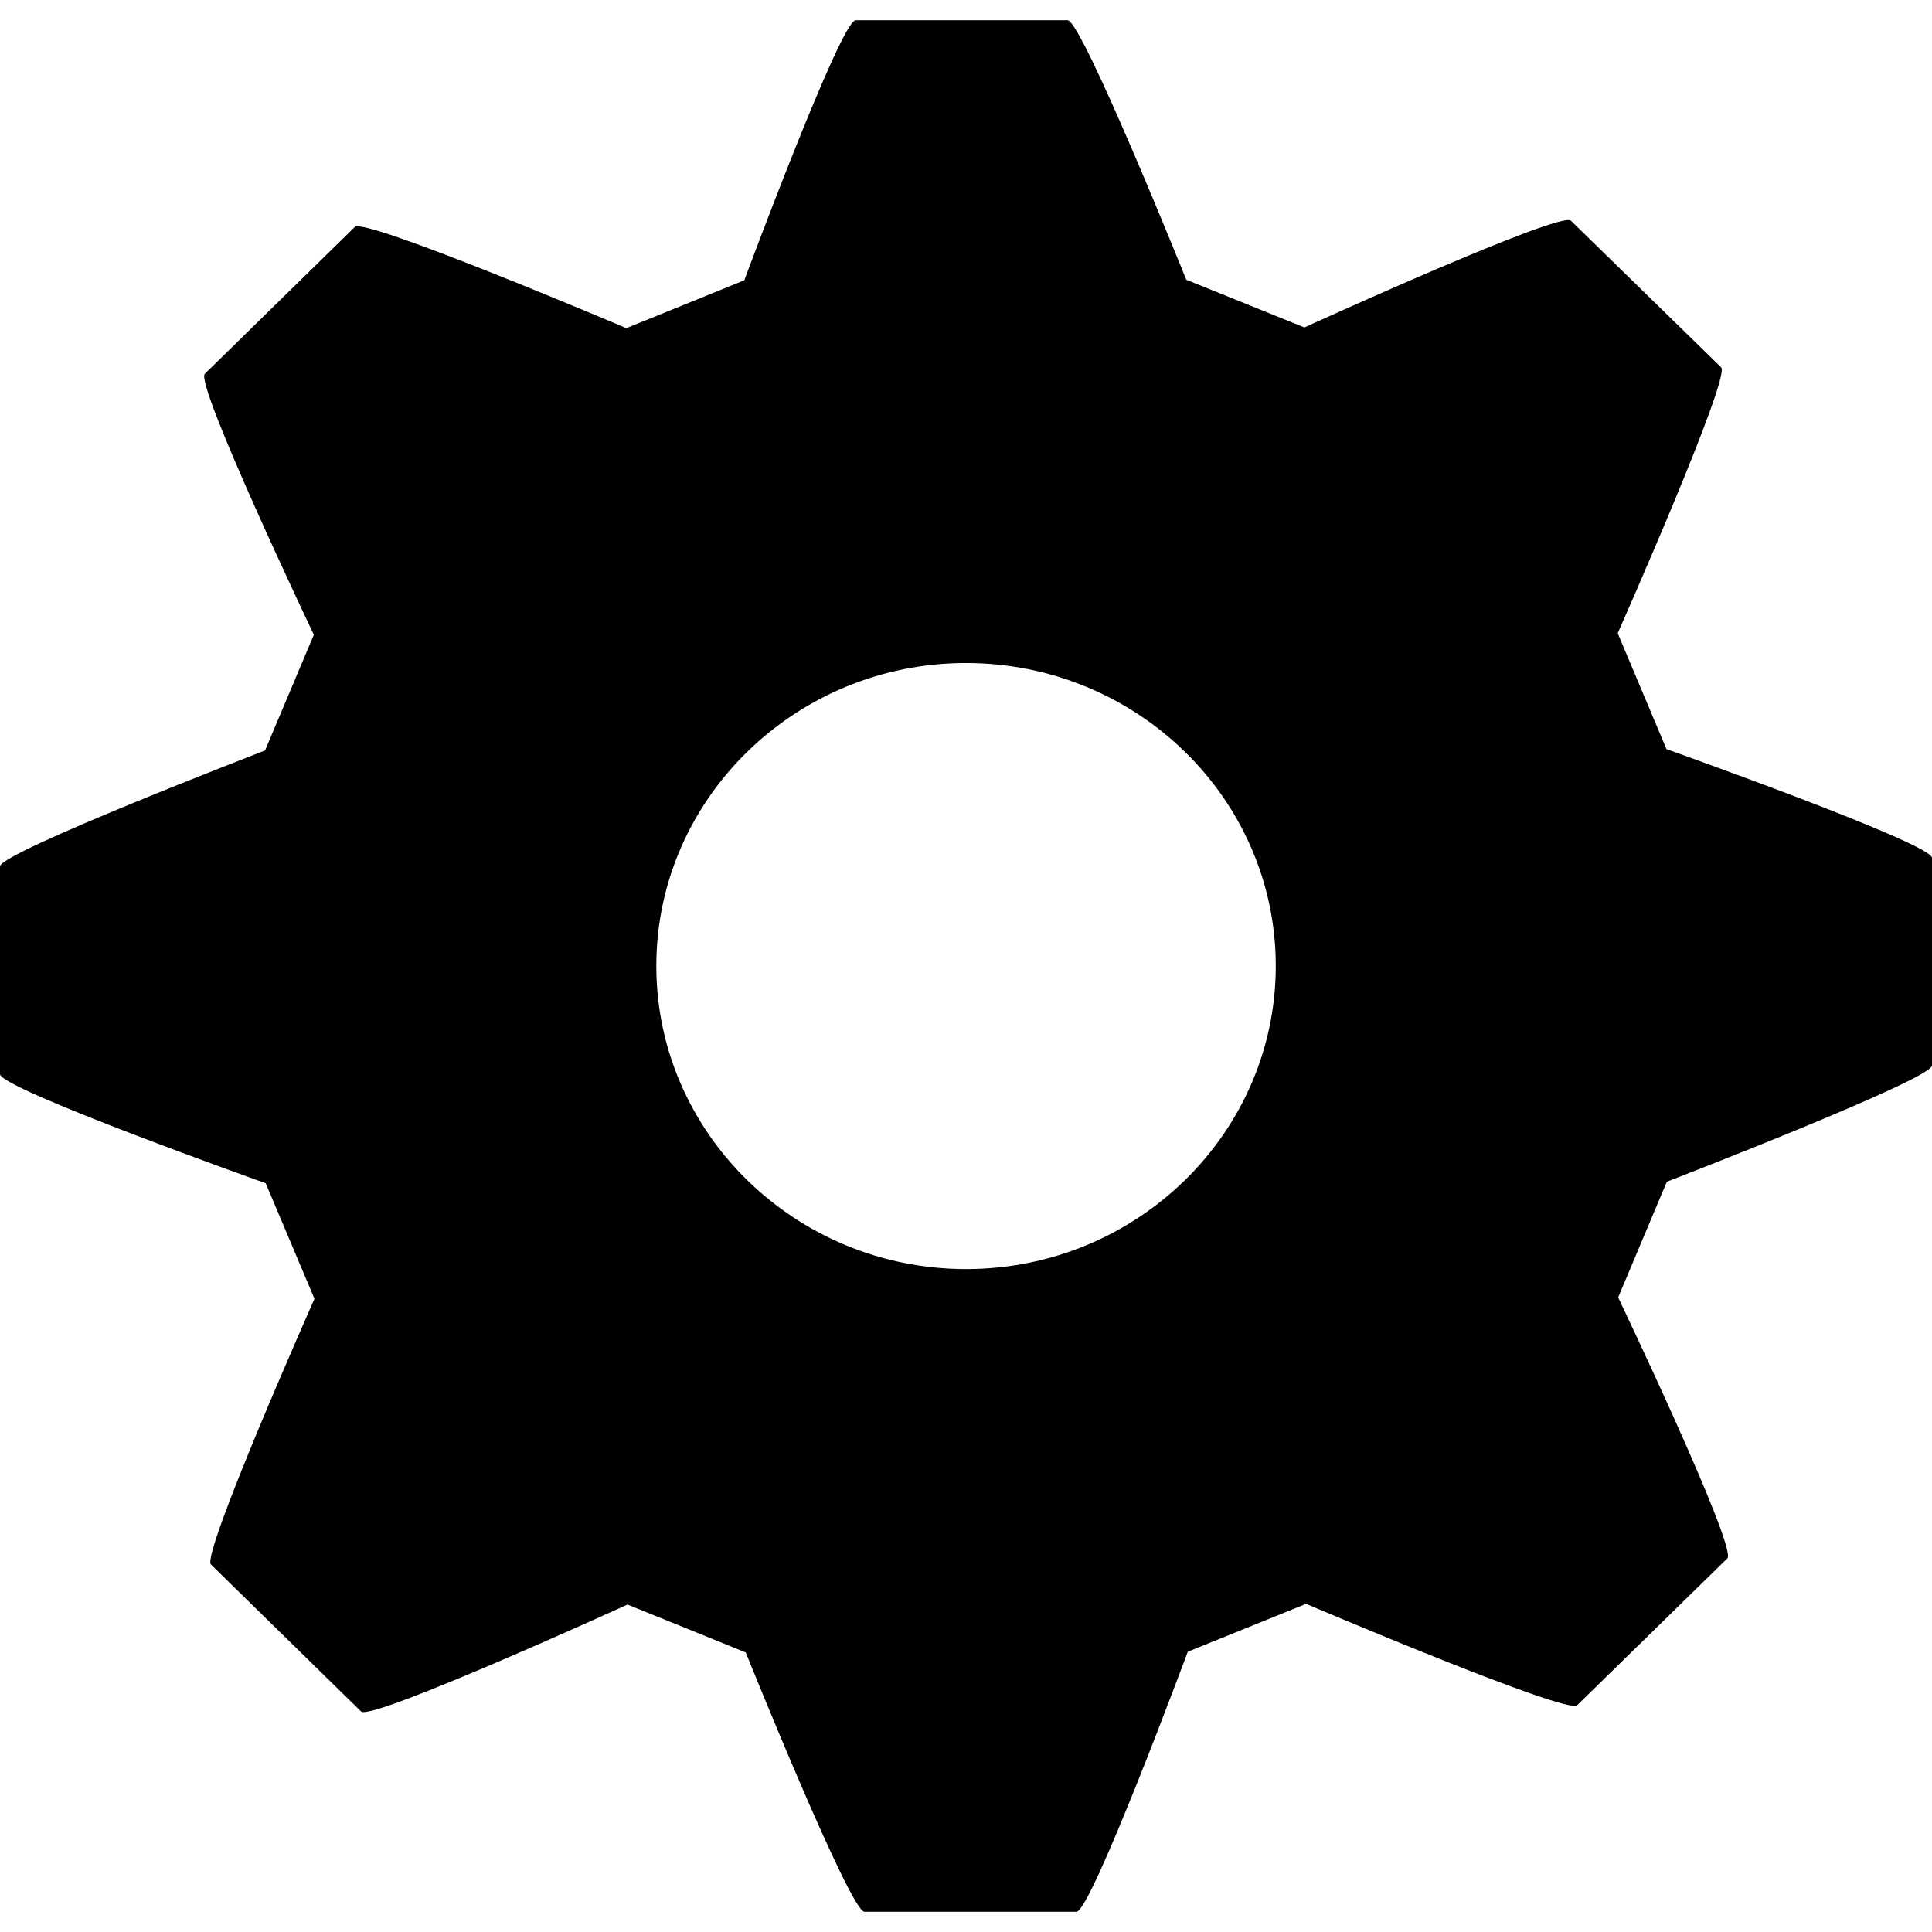
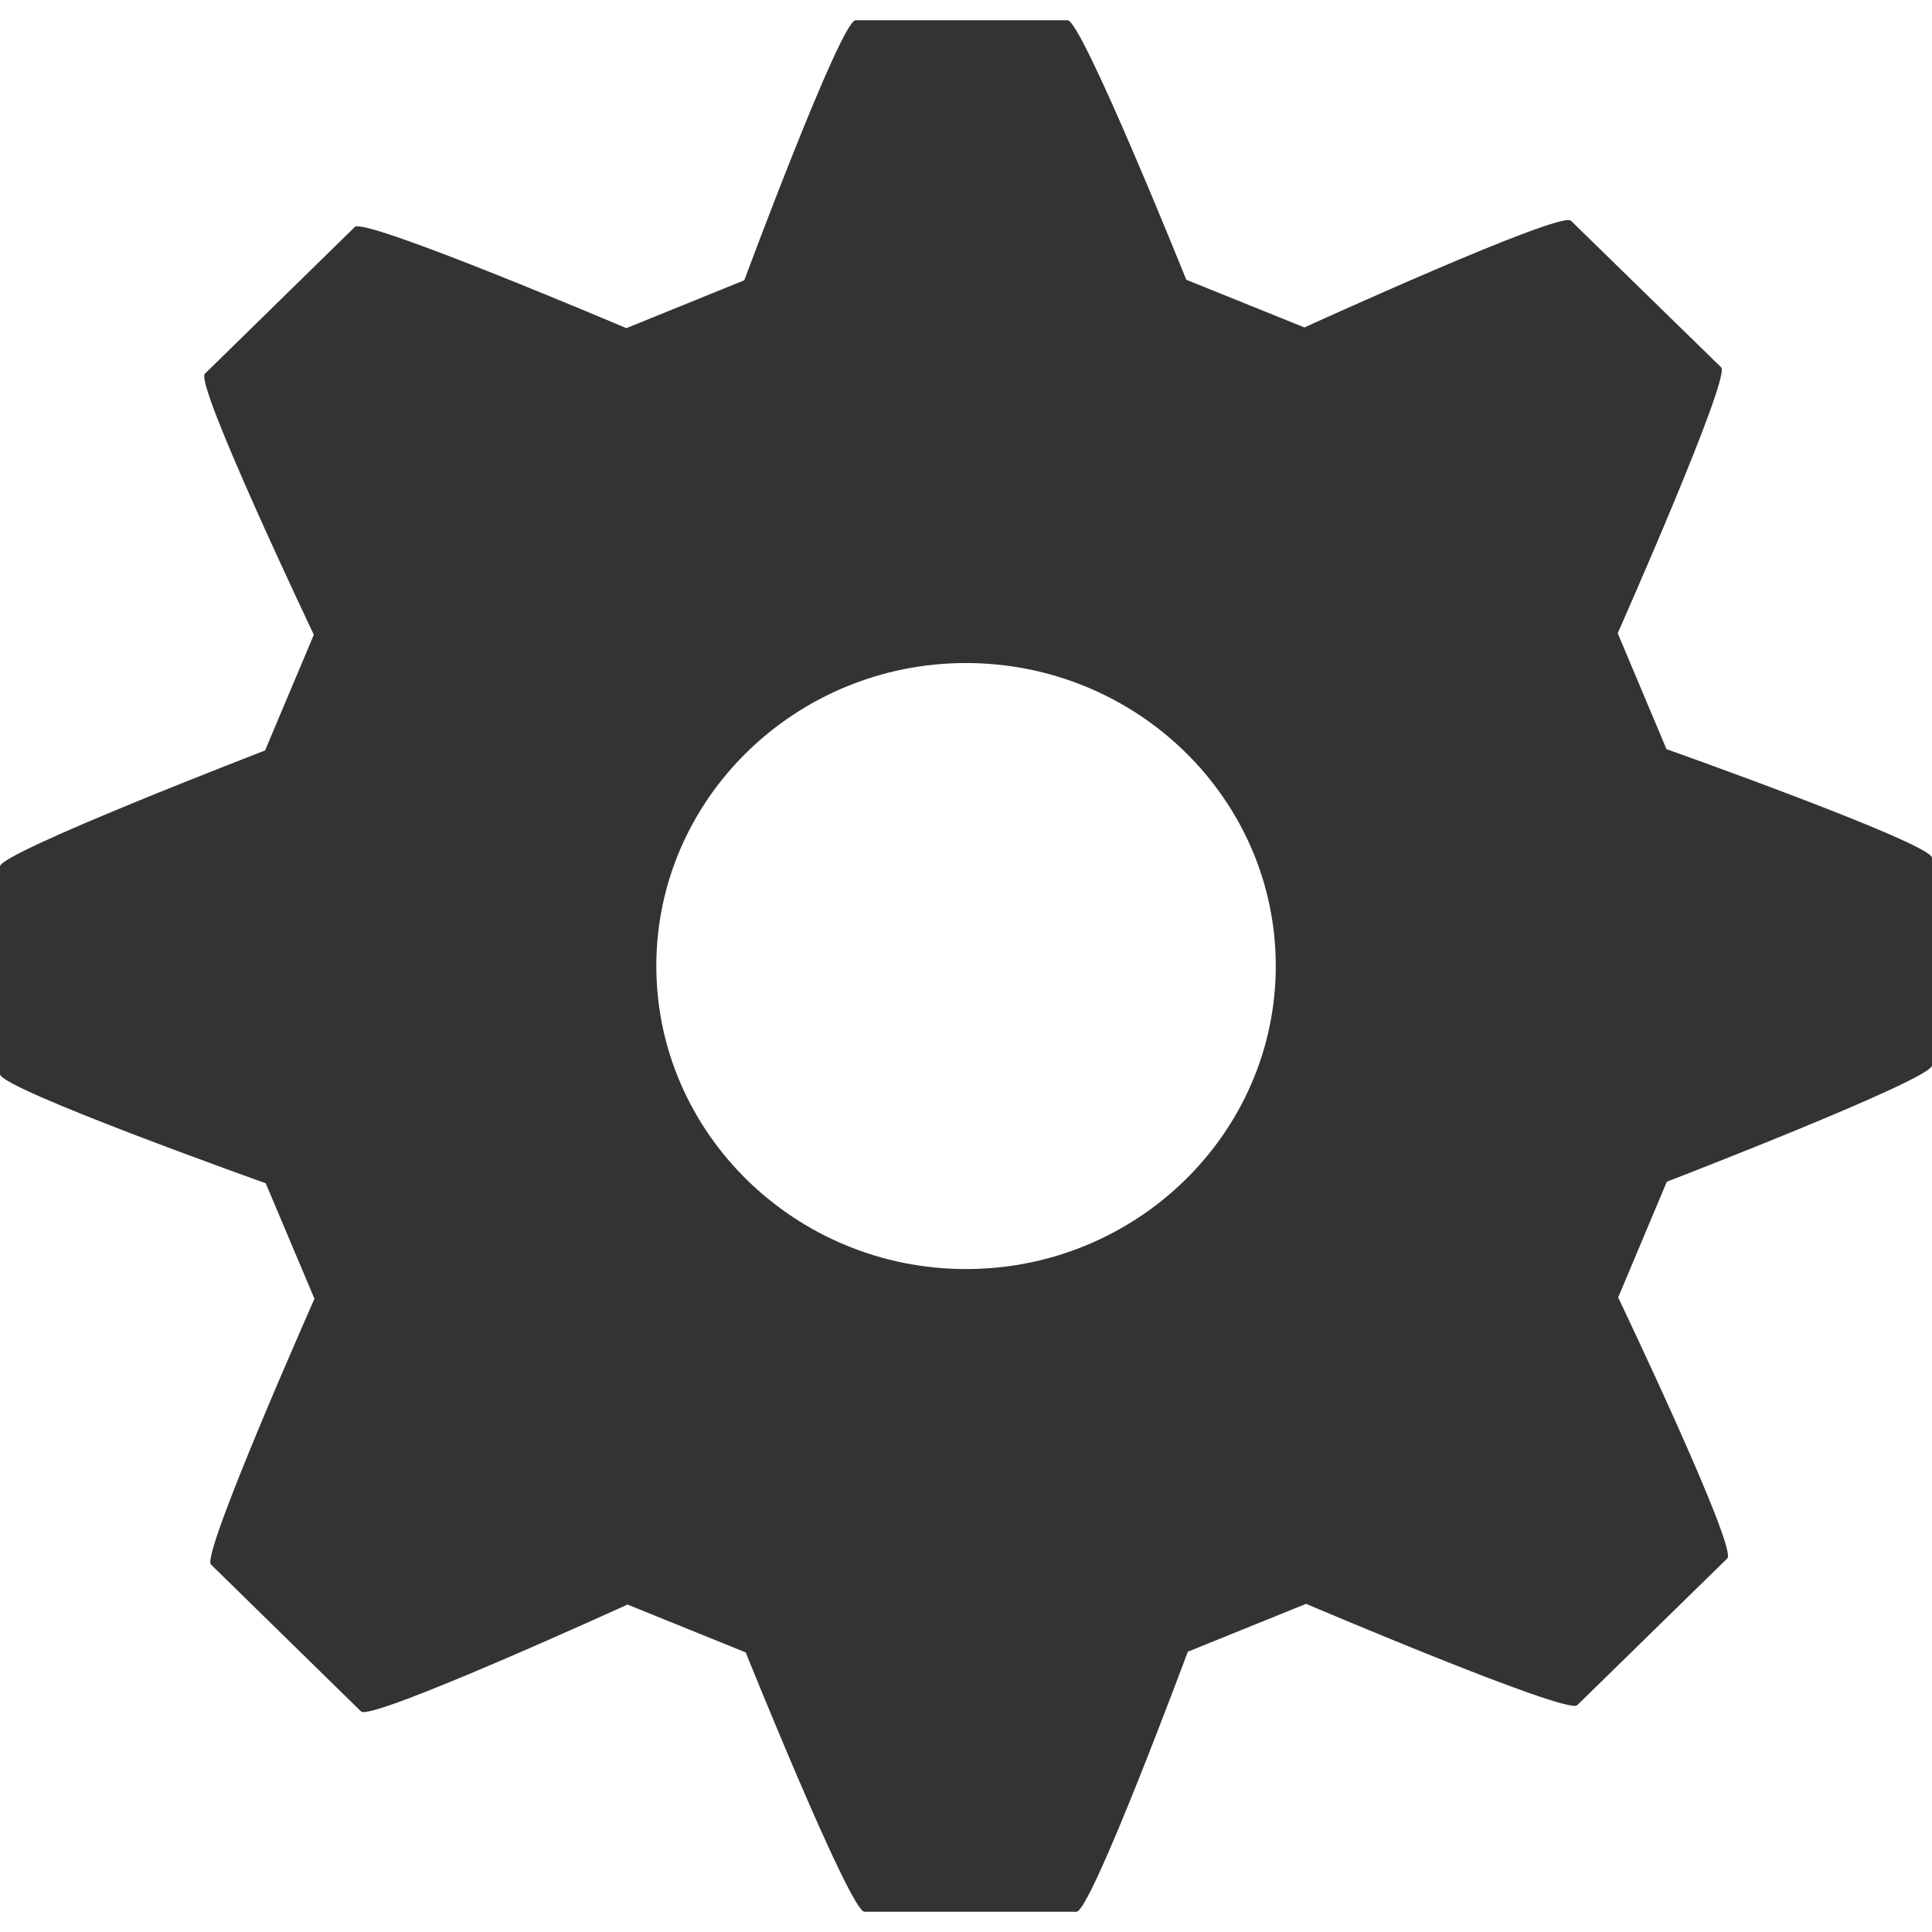
<svg xmlns="http://www.w3.org/2000/svg" version="1.1" id="Capa_1" x="0px" y="0px" viewBox="0 0 21.589 21.589" style="enable-background:new 0 0 21.589 21.589;" xml:space="preserve">
  <g>
-     <path d="M18.622,8.371l-0.545-1.295c0,0,1.268-2.861,1.156-2.971l-1.679-1.639c-0.116-0.113-2.978,1.193-2.978,1.193l-1.32-0.533   c0,0-1.166-2.9-1.326-2.9H9.561c-0.165,0-1.244,2.906-1.244,2.906L6.999,3.667c0,0-2.922-1.242-3.034-1.131L2.289,4.177   C2.173,4.29,3.507,7.093,3.507,7.093L2.962,8.386c0,0-2.962,1.141-2.962,1.295v2.322c0,0.162,2.969,1.219,2.969,1.219l0.545,1.291   c0,0-1.268,2.859-1.157,2.969l1.678,1.643c0.114,0.111,2.977-1.195,2.977-1.195l1.321,0.535c0,0,1.166,2.898,1.327,2.898h2.369   c0.164,0,1.244-2.906,1.244-2.906l1.322-0.535c0,0,2.916,1.242,3.029,1.133l1.678-1.641c0.117-0.115-1.22-2.916-1.22-2.916   l0.544-1.293c0,0,2.963-1.143,2.963-1.299v-2.32C21.59,9.425,18.622,8.371,18.622,8.371z M14.256,10.794   c0,1.867-1.553,3.387-3.461,3.387c-1.906,0-3.461-1.52-3.461-3.387s1.555-3.385,3.461-3.385   C12.704,7.41,14.256,8.927,14.256,10.794z" />
+     <path style="fill:#333;" d="M18.622,8.371l-0.545-1.295c0,0,1.268-2.861,1.156-2.971l-1.679-1.639c-0.116-0.113-2.978,1.193-2.978,1.193l-1.32-0.533   c0,0-1.166-2.9-1.326-2.9H9.561c-0.165,0-1.244,2.906-1.244,2.906L6.999,3.667c0,0-2.922-1.242-3.034-1.131L2.289,4.177   C2.173,4.29,3.507,7.093,3.507,7.093L2.962,8.386c0,0-2.962,1.141-2.962,1.295v2.322c0,0.162,2.969,1.219,2.969,1.219l0.545,1.291   c0,0-1.268,2.859-1.157,2.969l1.678,1.643c0.114,0.111,2.977-1.195,2.977-1.195l1.321,0.535c0,0,1.166,2.898,1.327,2.898h2.369   c0.164,0,1.244-2.906,1.244-2.906l1.322-0.535c0,0,2.916,1.242,3.029,1.133l1.678-1.641c0.117-0.115-1.22-2.916-1.22-2.916   l0.544-1.293c0,0,2.963-1.143,2.963-1.299v-2.32C21.59,9.425,18.622,8.371,18.622,8.371z M14.256,10.794   c0,1.867-1.553,3.387-3.461,3.387c-1.906,0-3.461-1.52-3.461-3.387s1.555-3.385,3.461-3.385   C12.704,7.41,14.256,8.927,14.256,10.794z" />
    <g>
	</g>
    <g>
	</g>
    <g>
	</g>
    <g>
	</g>
    <g>
	</g>
    <g>
	</g>
    <g>
	</g>
    <g>
	</g>
    <g>
	</g>
    <g>
	</g>
    <g>
	</g>
    <g>
	</g>
    <g>
	</g>
    <g>
	</g>
    <g>
	</g>
  </g>
  <g>
</g>
  <g>
</g>
  <g>
</g>
  <g>
</g>
  <g>
</g>
  <g>
</g>
  <g>
</g>
  <g>
</g>
  <g>
</g>
  <g>
</g>
  <g>
</g>
  <g>
</g>
  <g>
</g>
  <g>
</g>
  <g>
</g>
</svg>
